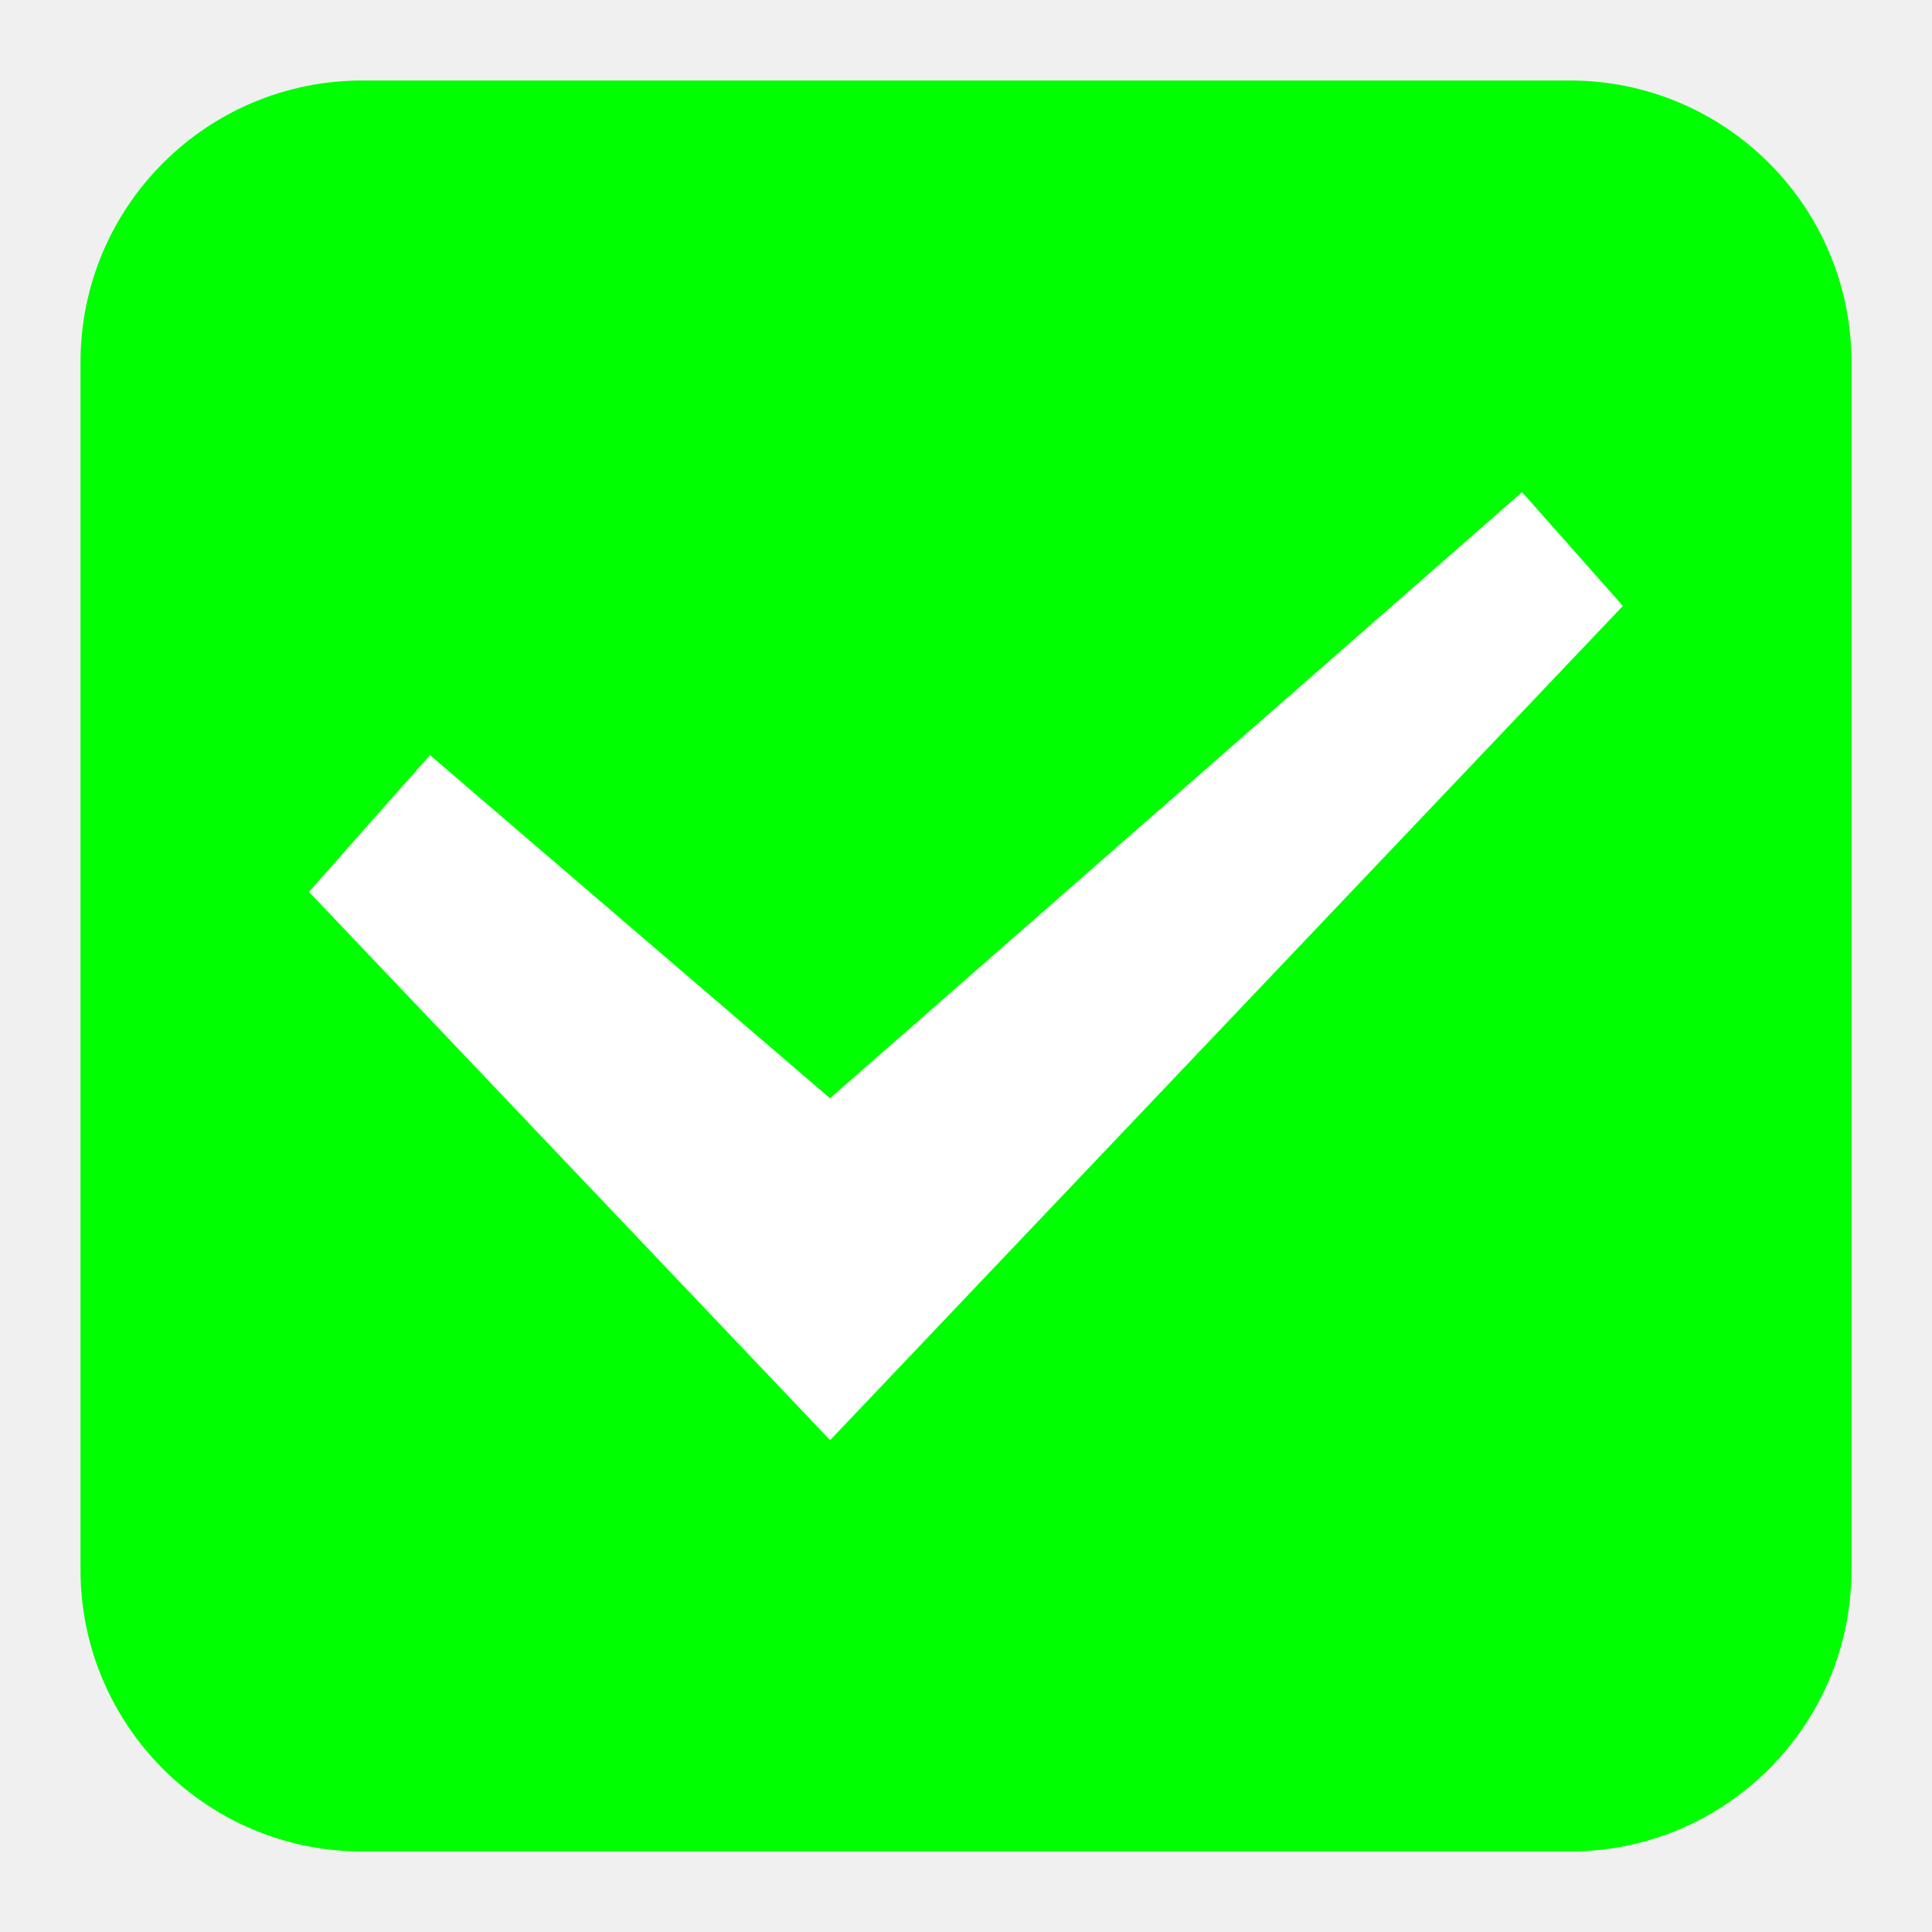
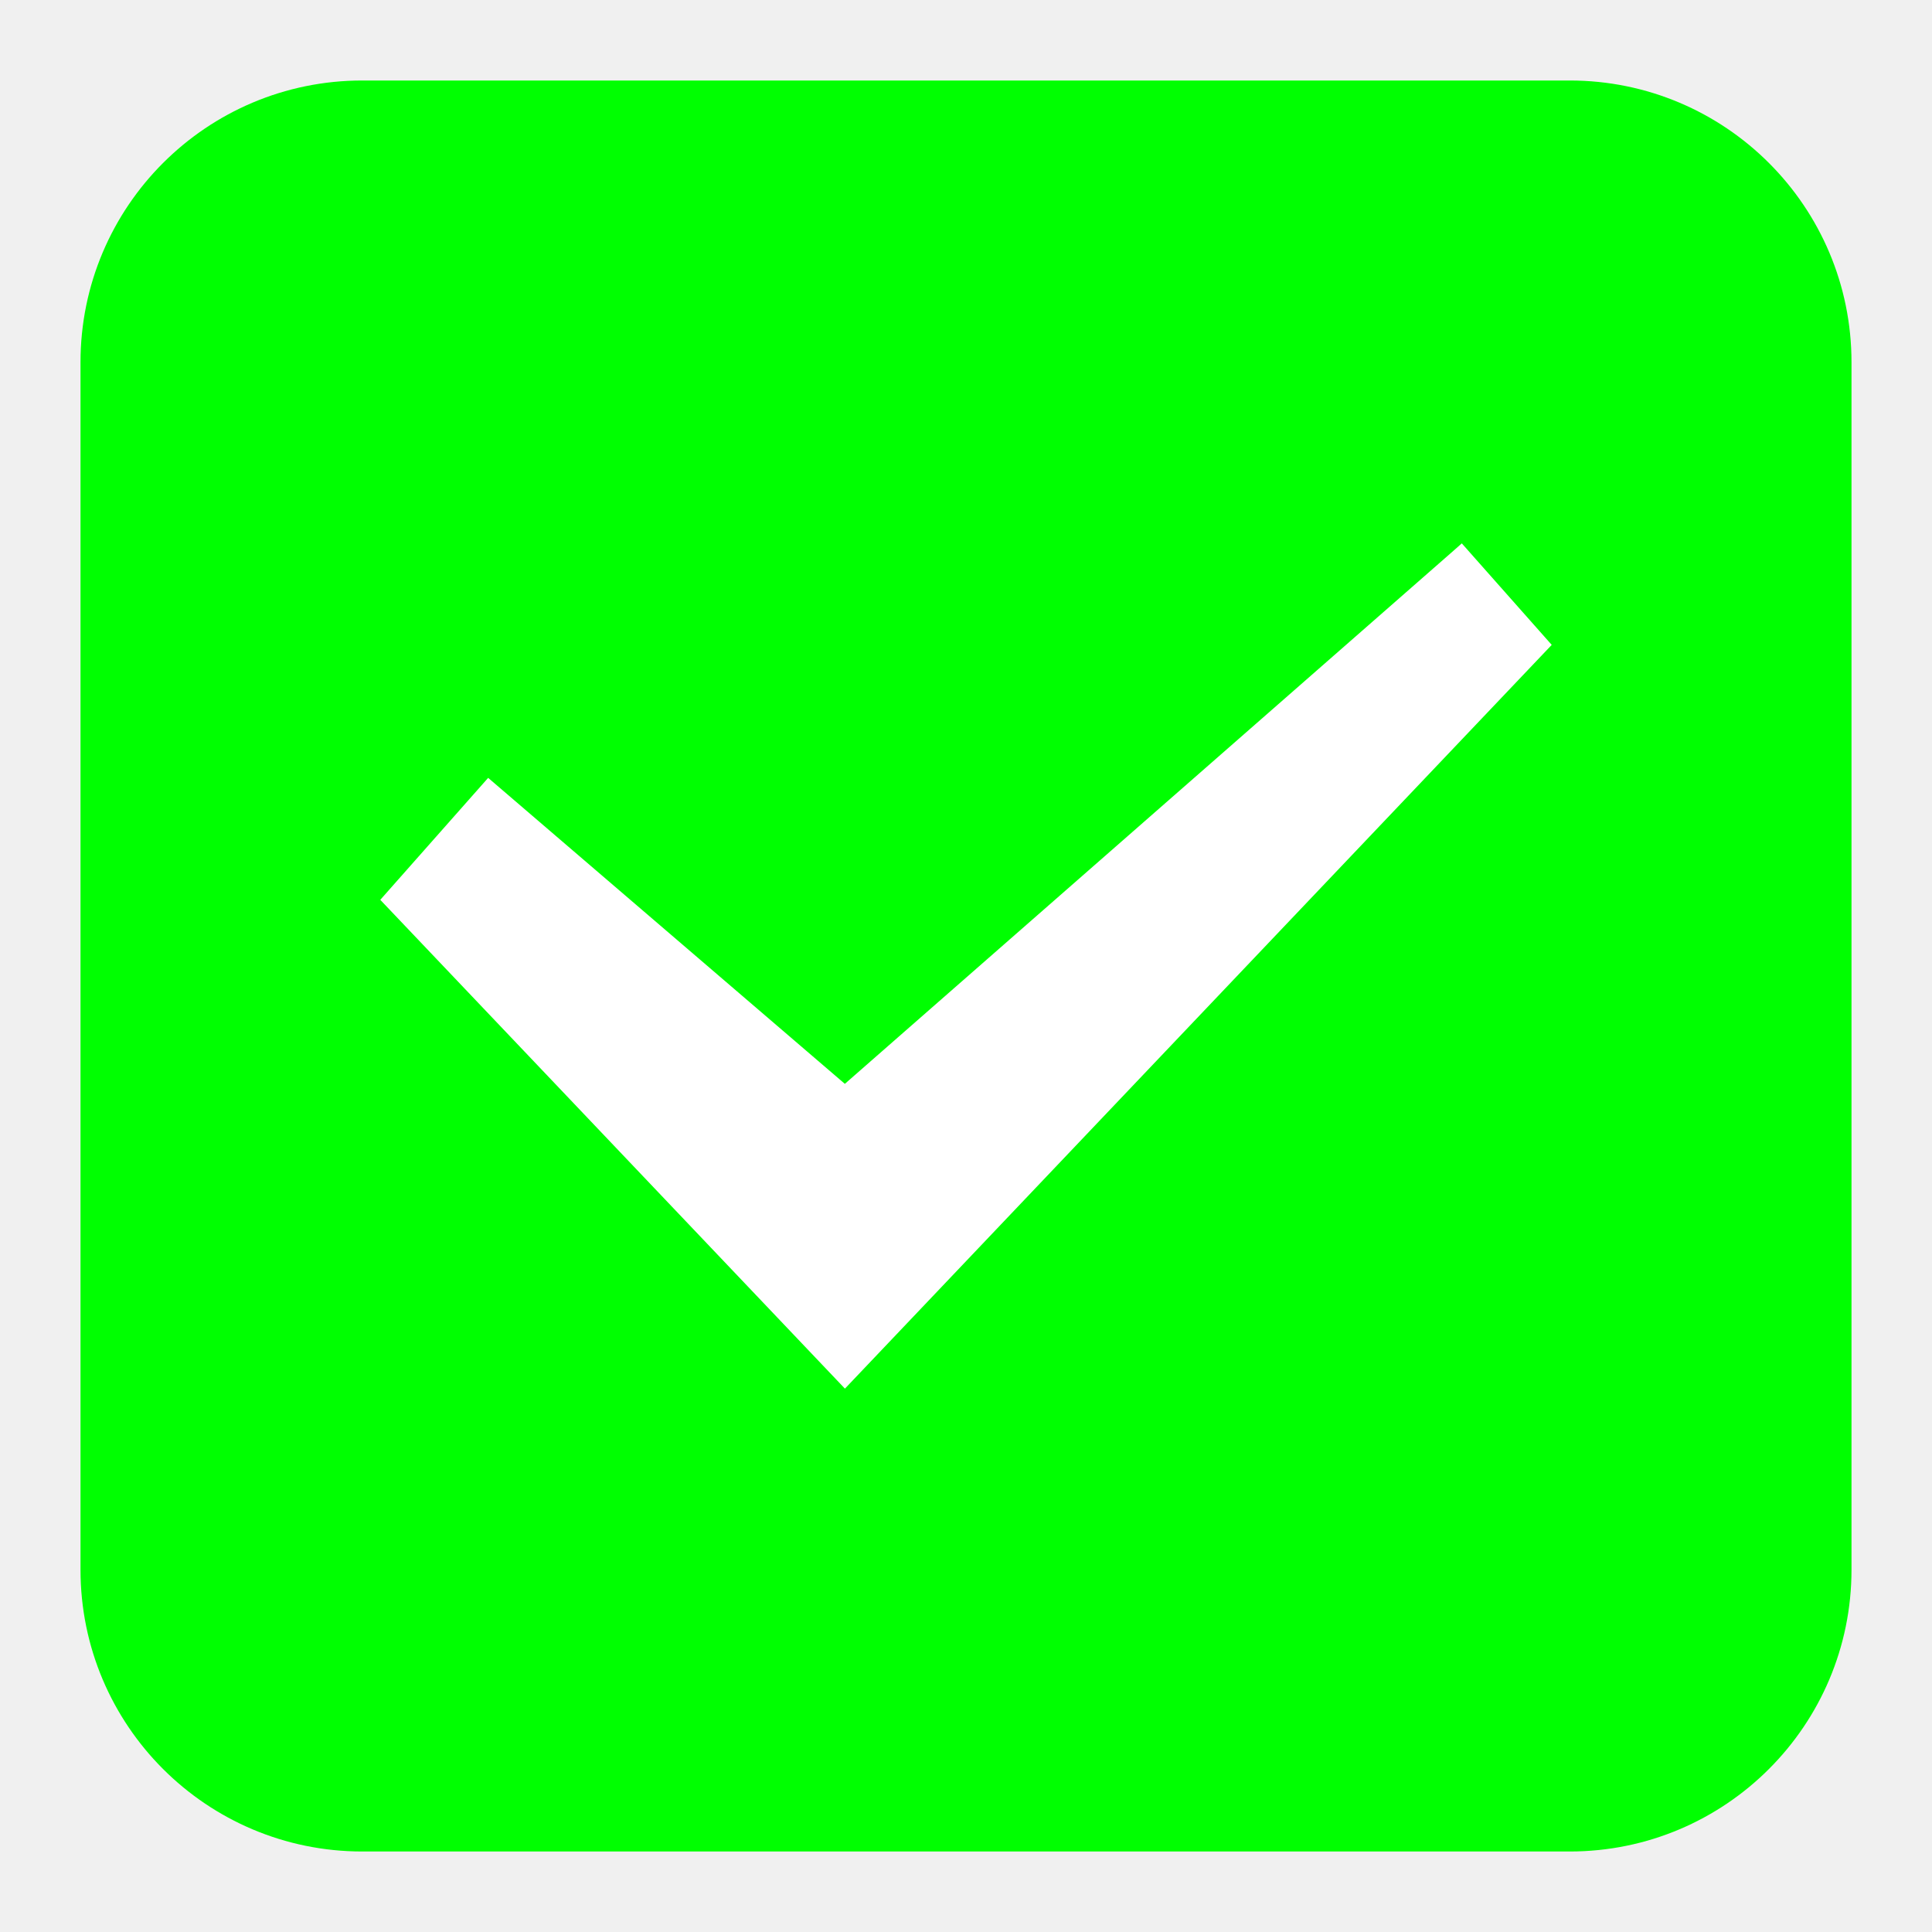
- <svg xmlns="http://www.w3.org/2000/svg" width="24" height="24">
-   <rect x="1.5" y="1.5" width="21" height="21" fill="#00ff01" stroke="#00ff01" stroke-linejoin="round" style="stroke-width:1" rx="3" />
-   <path d="m20.16 7.527-1.253-1.414-.118.104-8.478 7.426-4.97-4.263-1.503 1.699 6.474 6.811z" fill="#fff" fill-rule="evenodd" />
+ <svg xmlns="http://www.w3.org/2000/svg" version="1.1" viewBox="0 0 24 24">
+   <rect x="1.5" y="1.5" width="21" height="21" rx="3" fill="#00ff01" stroke="#00ff01" stroke-linejoin="round" />
+   <path d="m19.276 8.011-1.117-1.261-0.105 0.093-7.559 6.621-4.431-3.801-1.34 1.515 5.772 6.072z" fill="#fff" />
</svg>
